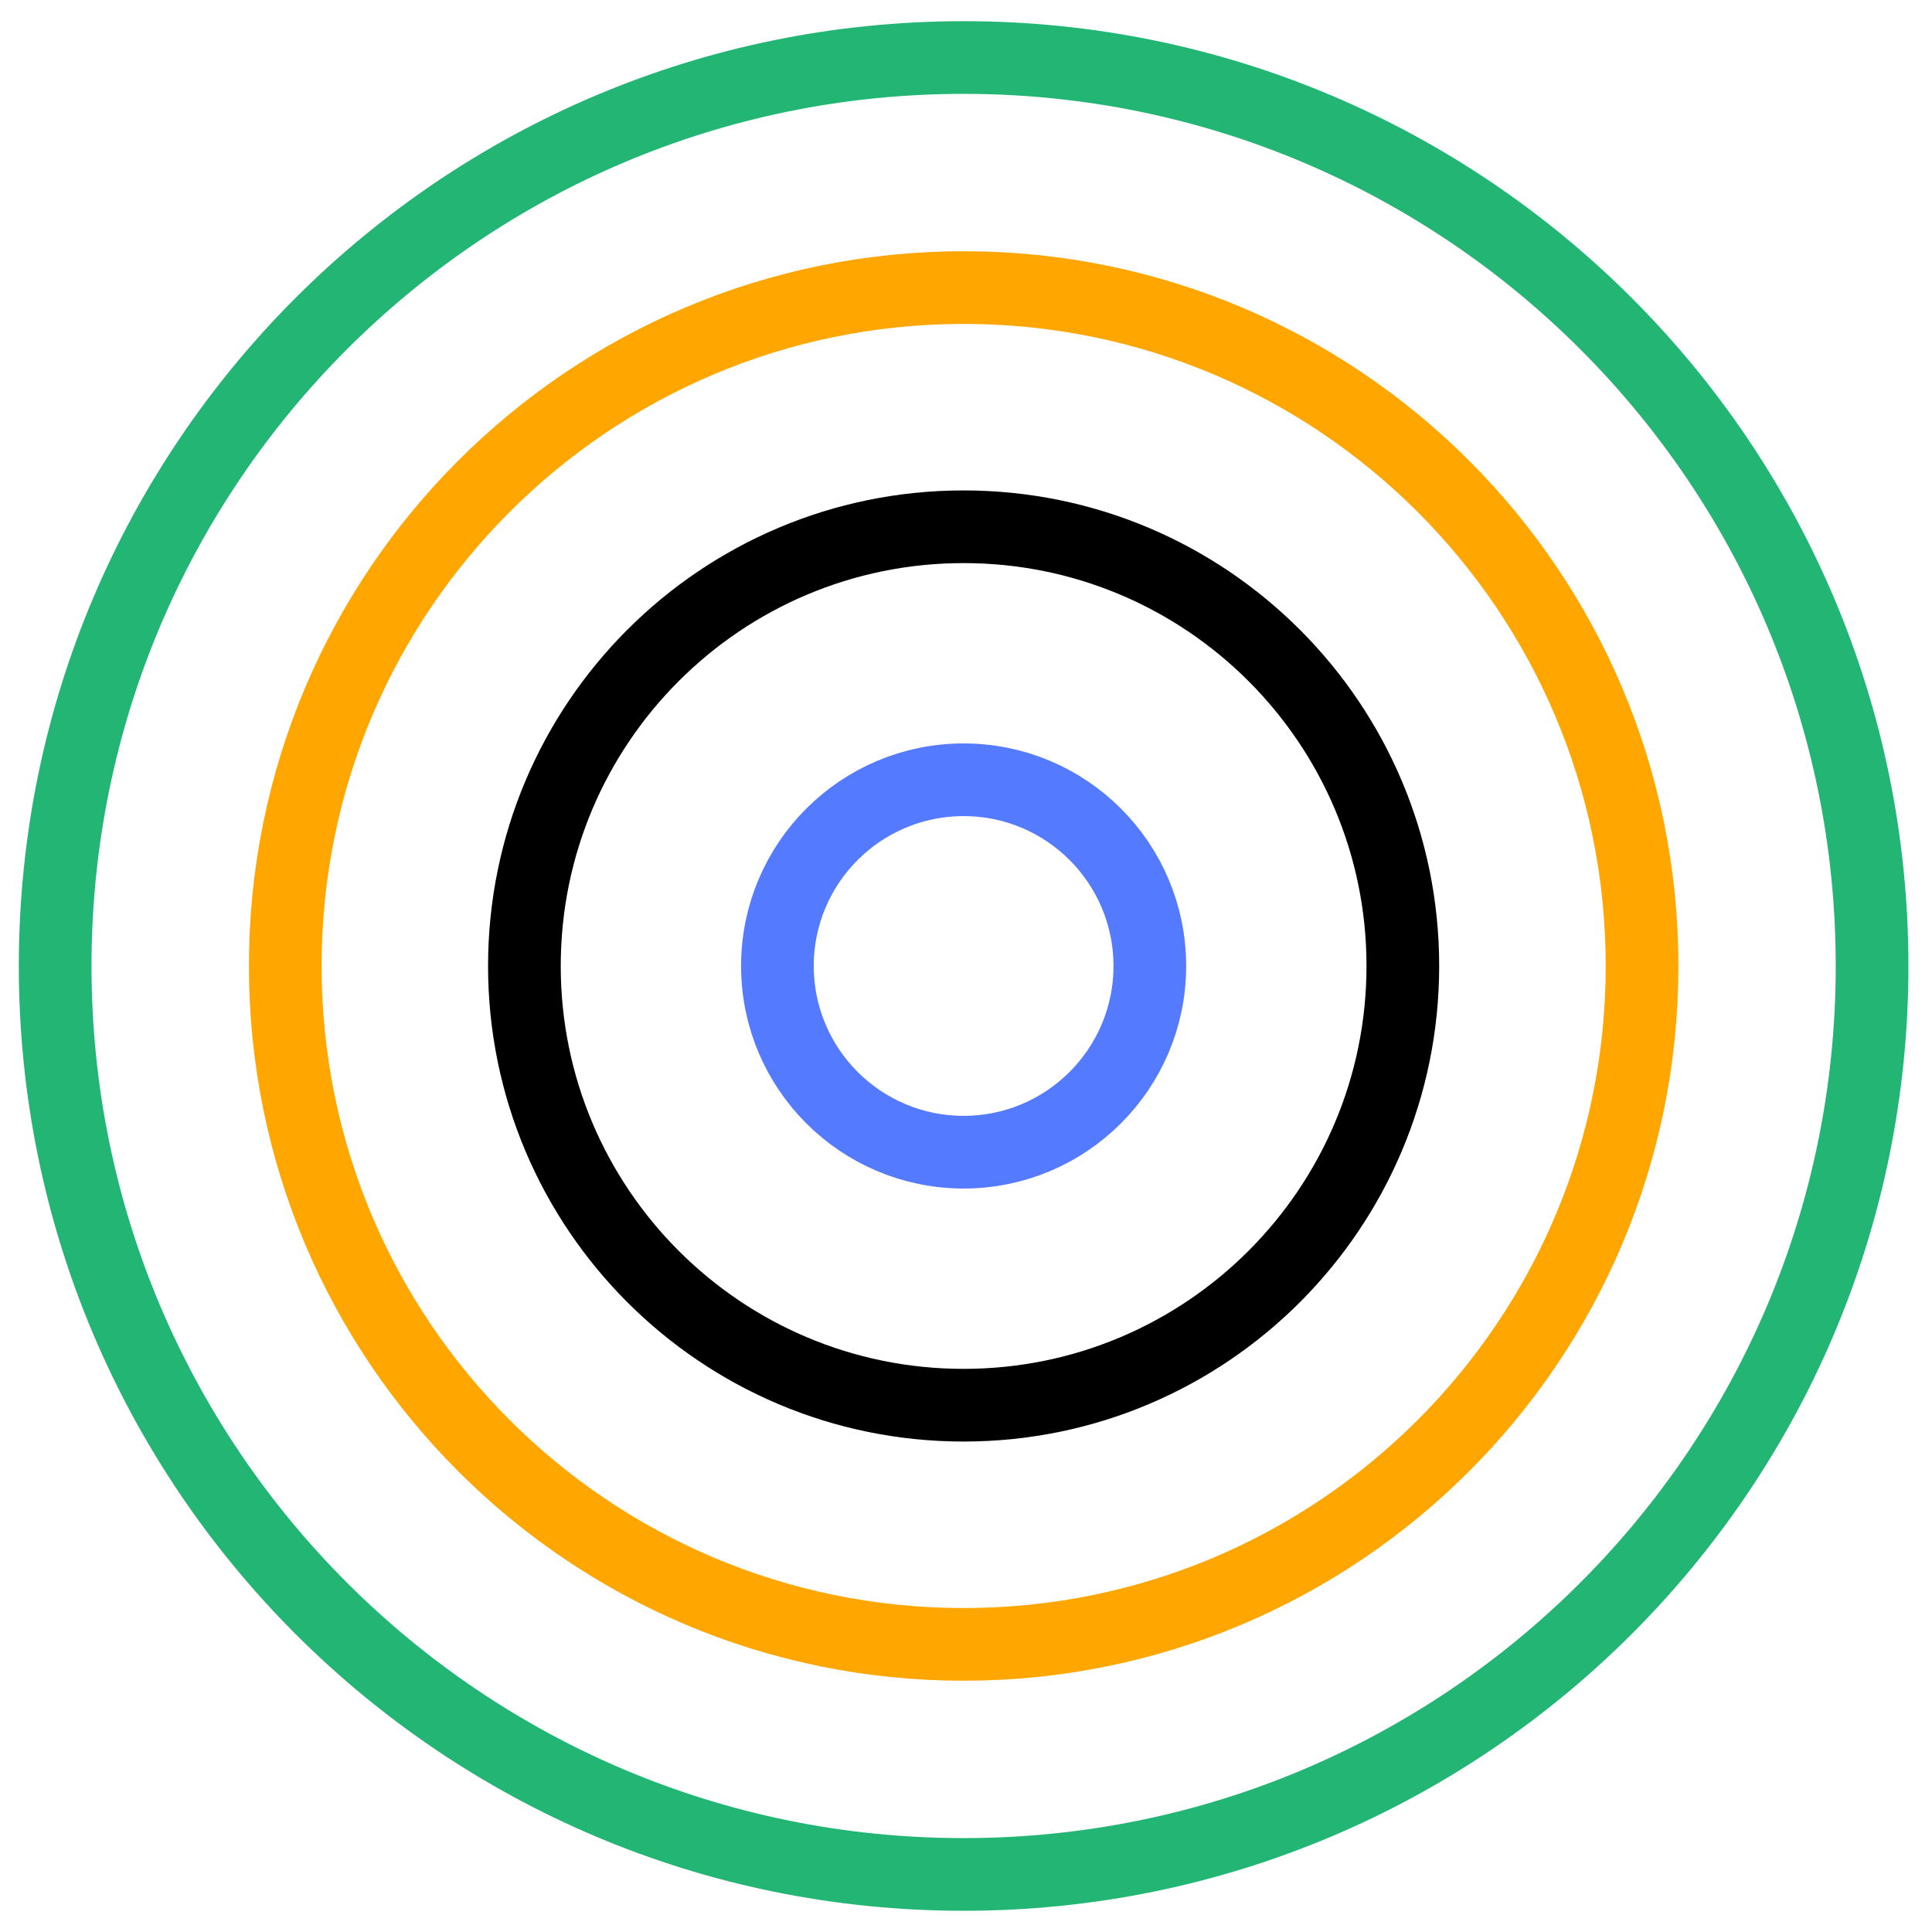
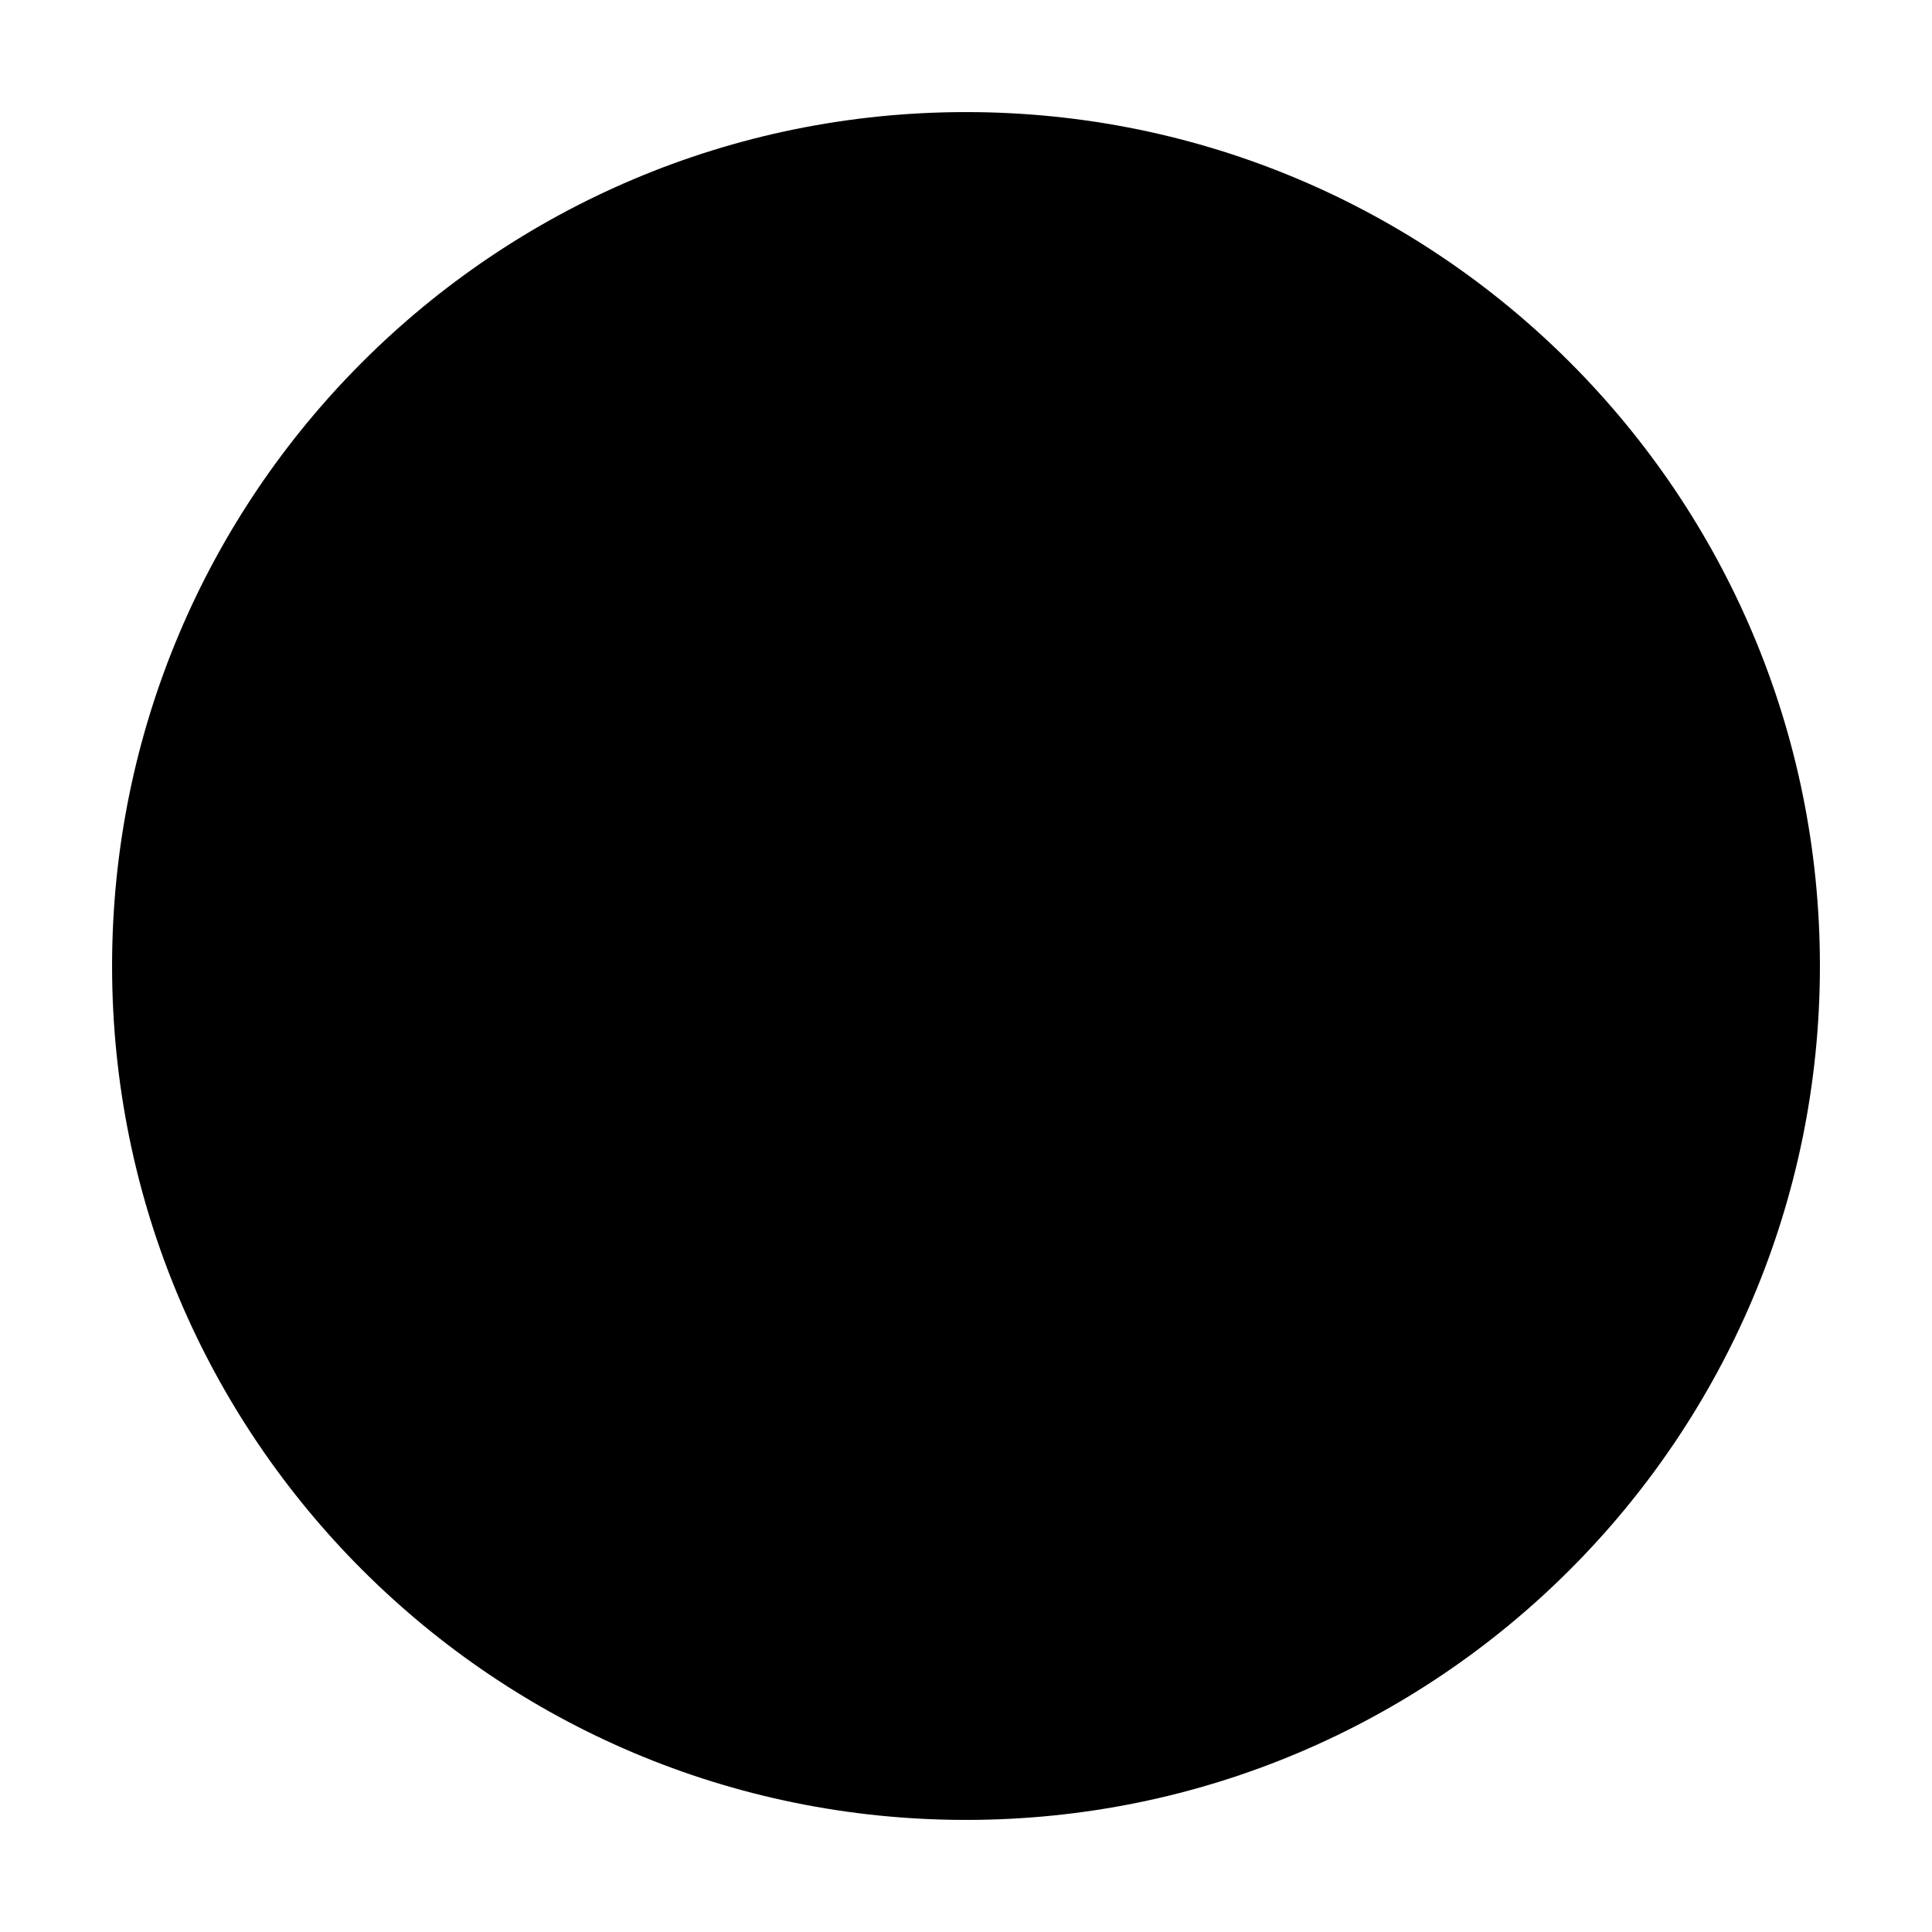
- <svg xmlns="http://www.w3.org/2000/svg" version="1.1" id="Layer_1" x="0px" y="0px" width="49px" height="49px" viewBox="0 0 53.167 53.167" style="enable-background:new 0 0 53.167 53.167;" xml:space="preserve">
-   <circle style="fill:none;stroke:#22B573;stroke-width:2;stroke-miterlimit:10;" cx="26.518" cy="26.583" r="25" />
-   <circle style="fill:none;stroke:#FFA700;stroke-width:2;stroke-miterlimit:10;" cx="26.519" cy="26.583" r="18.669" />
-   <circle style="fill:none;stroke:#000000;stroke-width:2;stroke-miterlimit:10;" cx="26.518" cy="26.583" r="12.087" />
-   <circle style="fill:none;stroke:#547AFF;stroke-width:2;stroke-miterlimit:10;" cx="26.518" cy="26.583" r="5.124" />
+ <svg xmlns="http://www.w3.org/2000/svg" version="1.1" id="overzichtsringen" x="0px" y="0px" viewBox="0 0 262 262" width="262" height="262" style="enable-background:new 0 0 262 262;" xml:space="preserve">
+   <circle id="groenmiddel" class="theory" cx="131" cy="131" r="115.8" />
+   <circle id="geelmiddel" class="stories" cx="131" cy="131" r="86.4" />
+   <circle id="zwartmiddel" class="practitioners" cx="131" cy="131" r="54.7" />
+   <circle id="blauwmiddel" class="activities" cx="131" cy="131" r="23.7" />
+   <g id="sterretje">
+     <line id="sterretje1" x1="131" y1="115.3" x2="131" y2="123.9" />
+     <line id="sterretje2" x1="131" y1="138.1" x2="131" y2="146.7" />
+     <line id="sterretje3" x1="115.3" y1="131" x2="123.9" y2="131" />
+     <line id="sterretje4" x1="138.1" y1="131" x2="146.7" y2="131" />
+     <line id="sterretje5" x1="119.9" y1="119.9" x2="126" y2="126" />
+     <line id="sterretje6" x1="136" y1="136" x2="142.1" y2="142.1" />
+     <line id="sterretje7" x1="119.9" y1="142.1" x2="126" y2="136" />
+     <line id="sterretje8" x1="136" y1="126" x2="142.1" y2="119.9" />
+   </g>
</svg>
